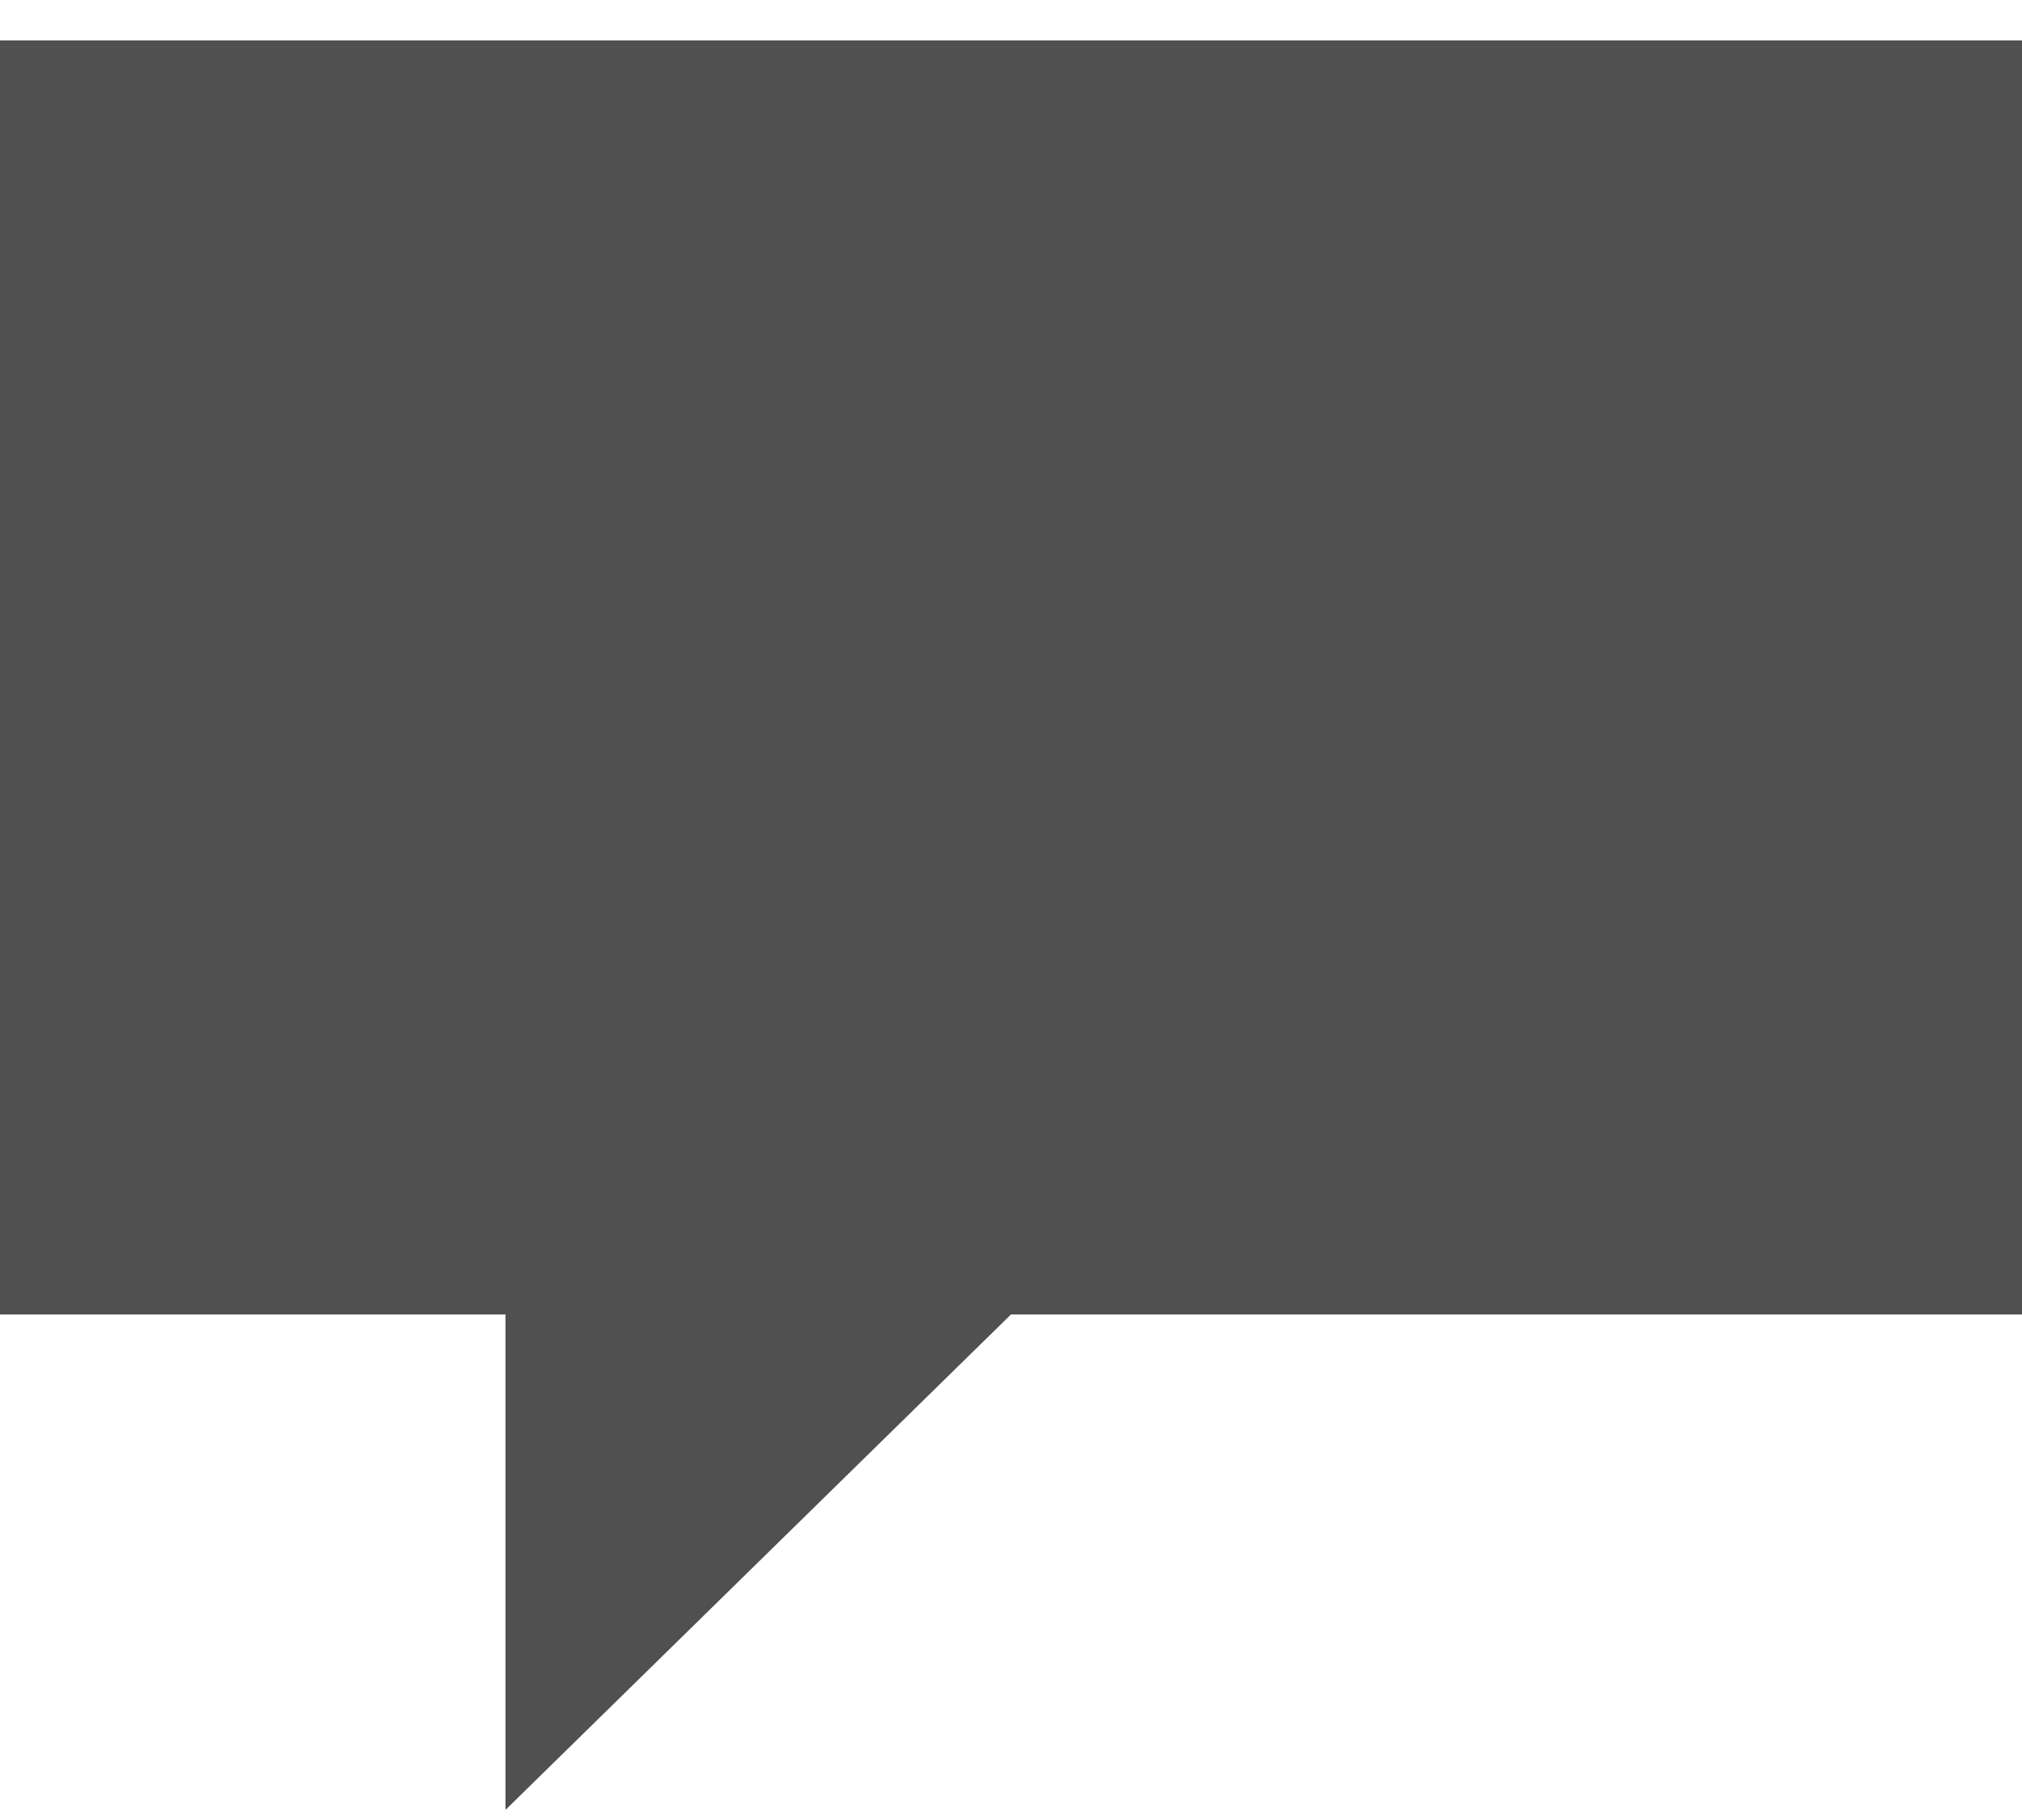
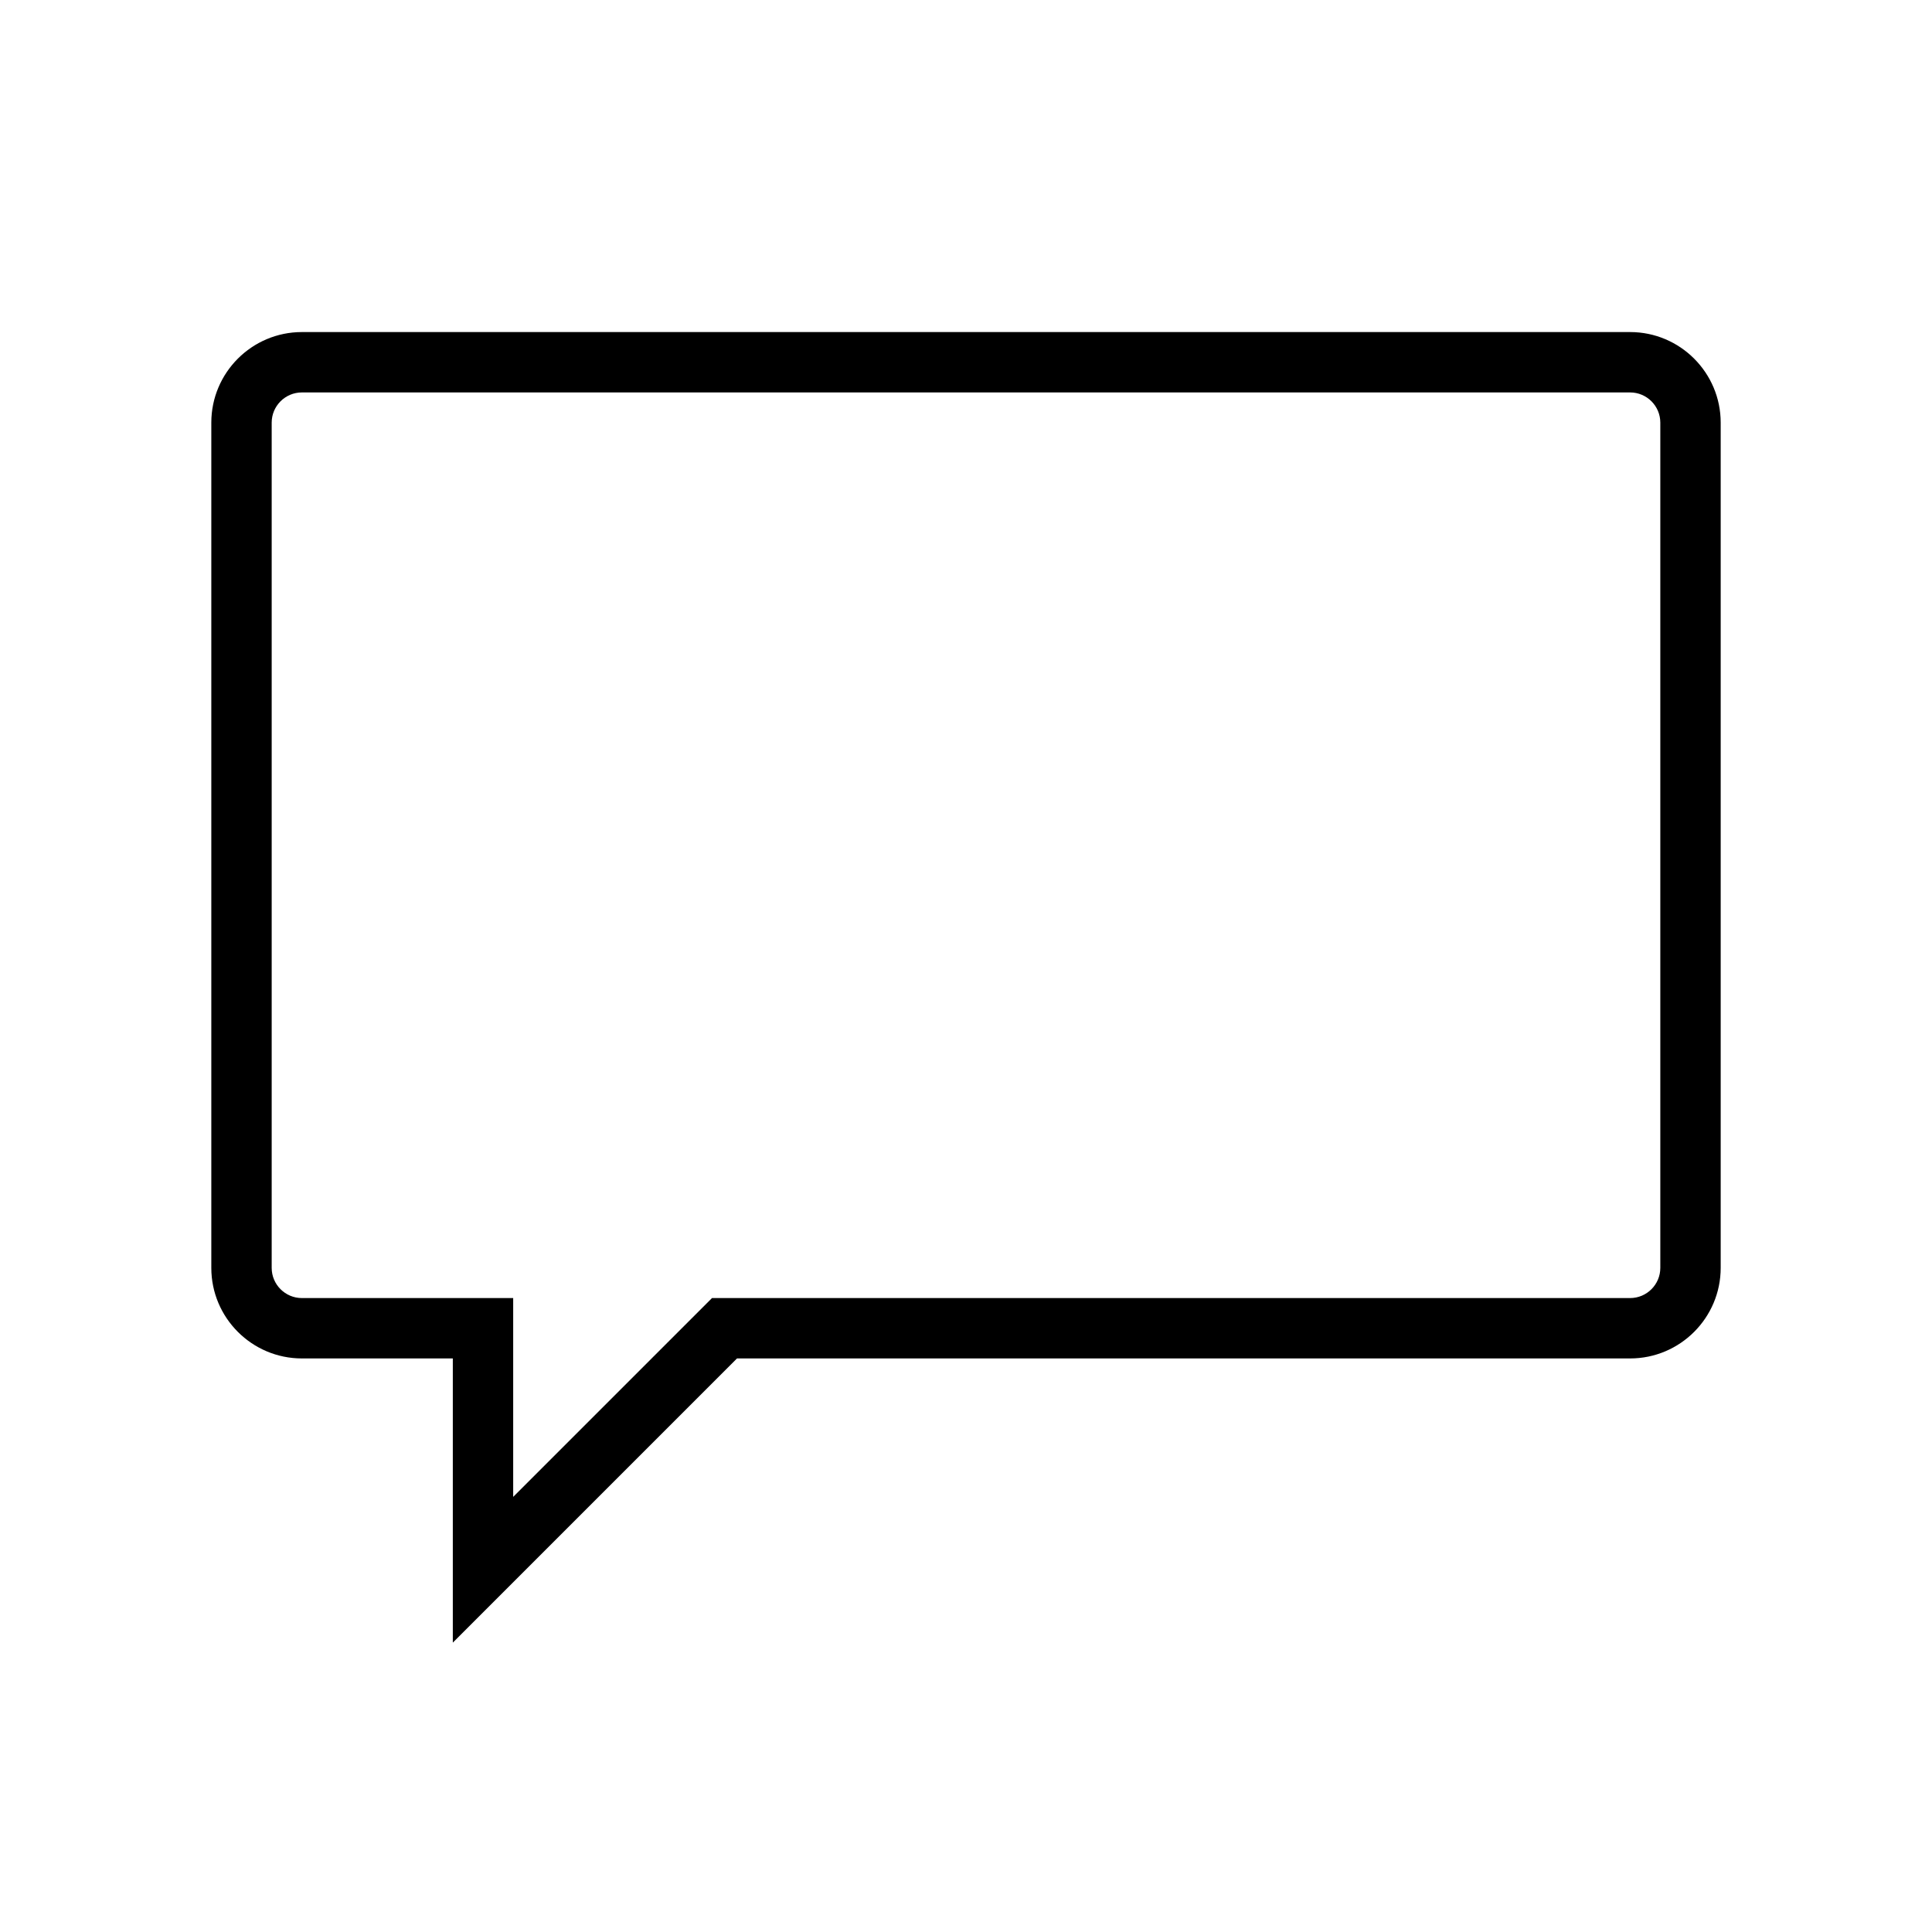
- <svg xmlns="http://www.w3.org/2000/svg" width="100" height="90">
+ <svg xmlns="http://www.w3.org/2000/svg" version="1.1" x="0px" y="0px" viewBox="0 0 512 512" enable-background="new 0 0 512 512" xml:space="preserve">
  <g>
-     <rect fill="none" id="canvas_background" height="92" width="102" y="-1" x="-1" />
-   </g>
-   <g>
-     <polygon fill="#505050" id="svg_1" points="0,2 0,65 25,65 25,89.5 50,65 100,65 100,2 " />
+     <g>
+       <path d="M120,435.314V360H80c-13.233,0-24-10.766-24-24V112c0-13.234,10.767-24,24-24h352c13.233,0,24,10.766,24,24v224    c0,13.234-10.767,24-24,24H195.313L120,435.314z M80,104c-4.411,0-8,3.589-8,8v224c0,4.411,3.589,8,8,8h56v52.686L188.687,344H432    c4.411,0,8-3.589,8-8V112c0-4.411-3.589-8-8-8H80z" />
+     </g>
  </g>
</svg>
